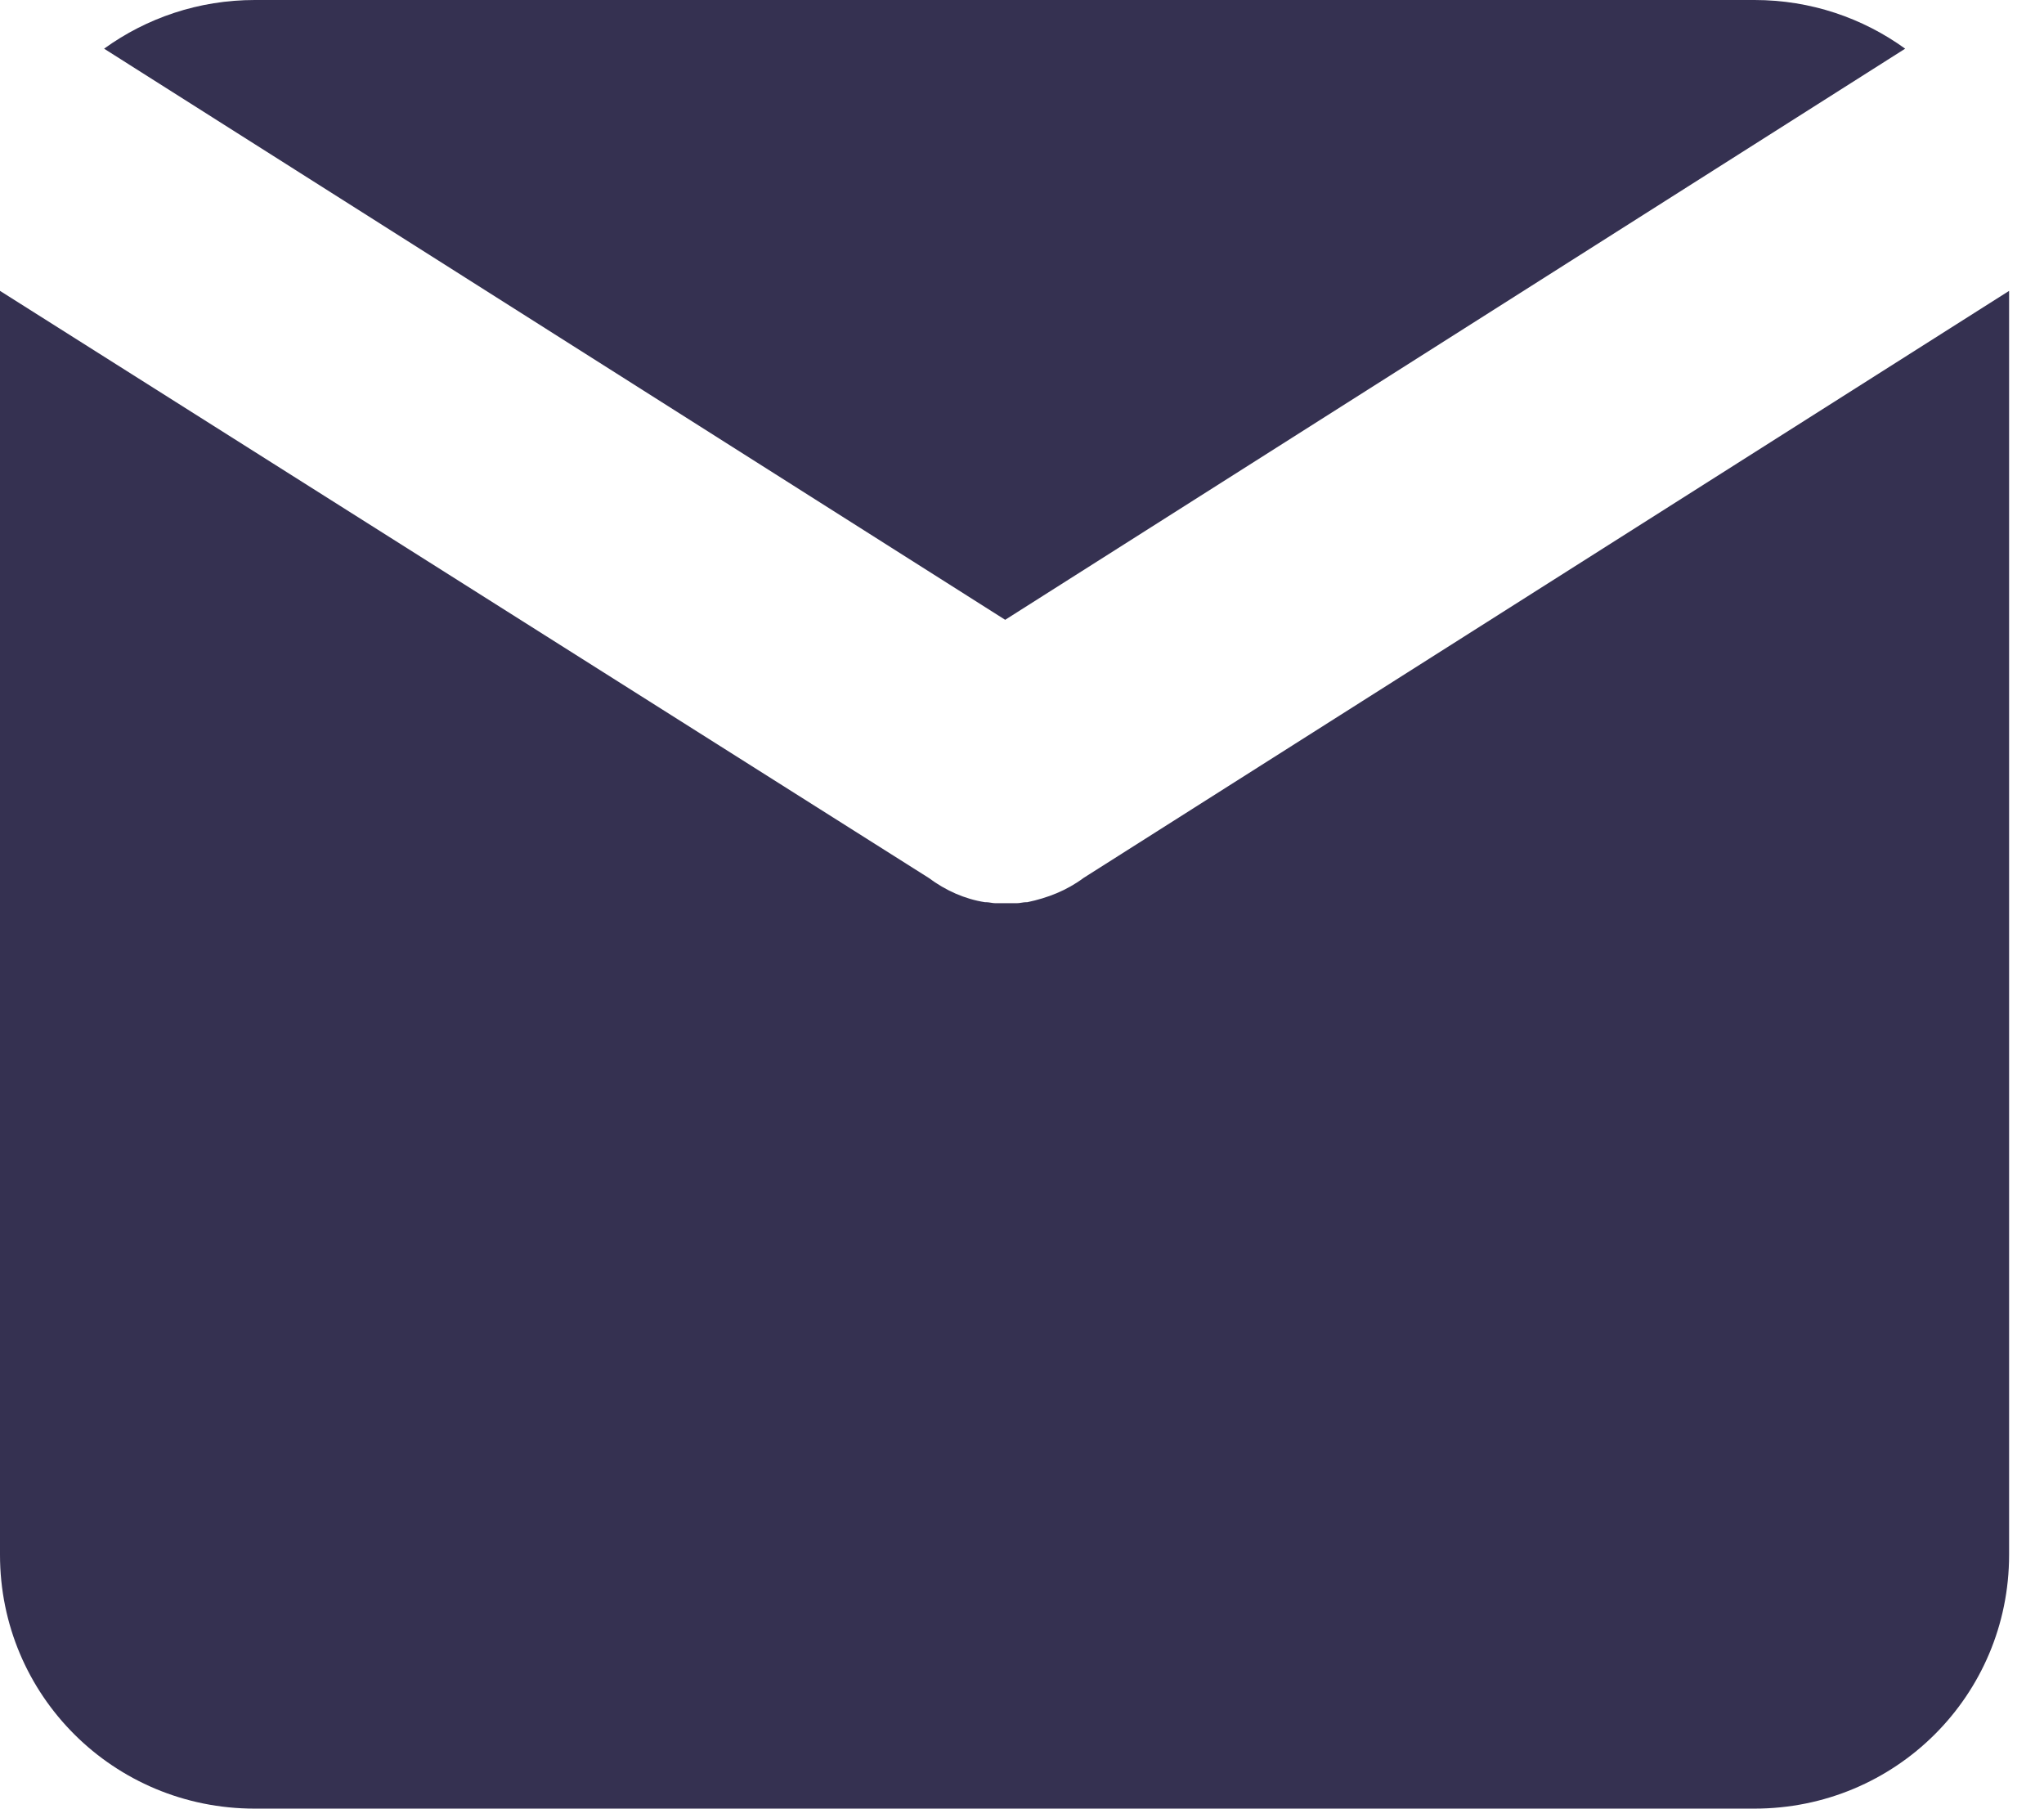
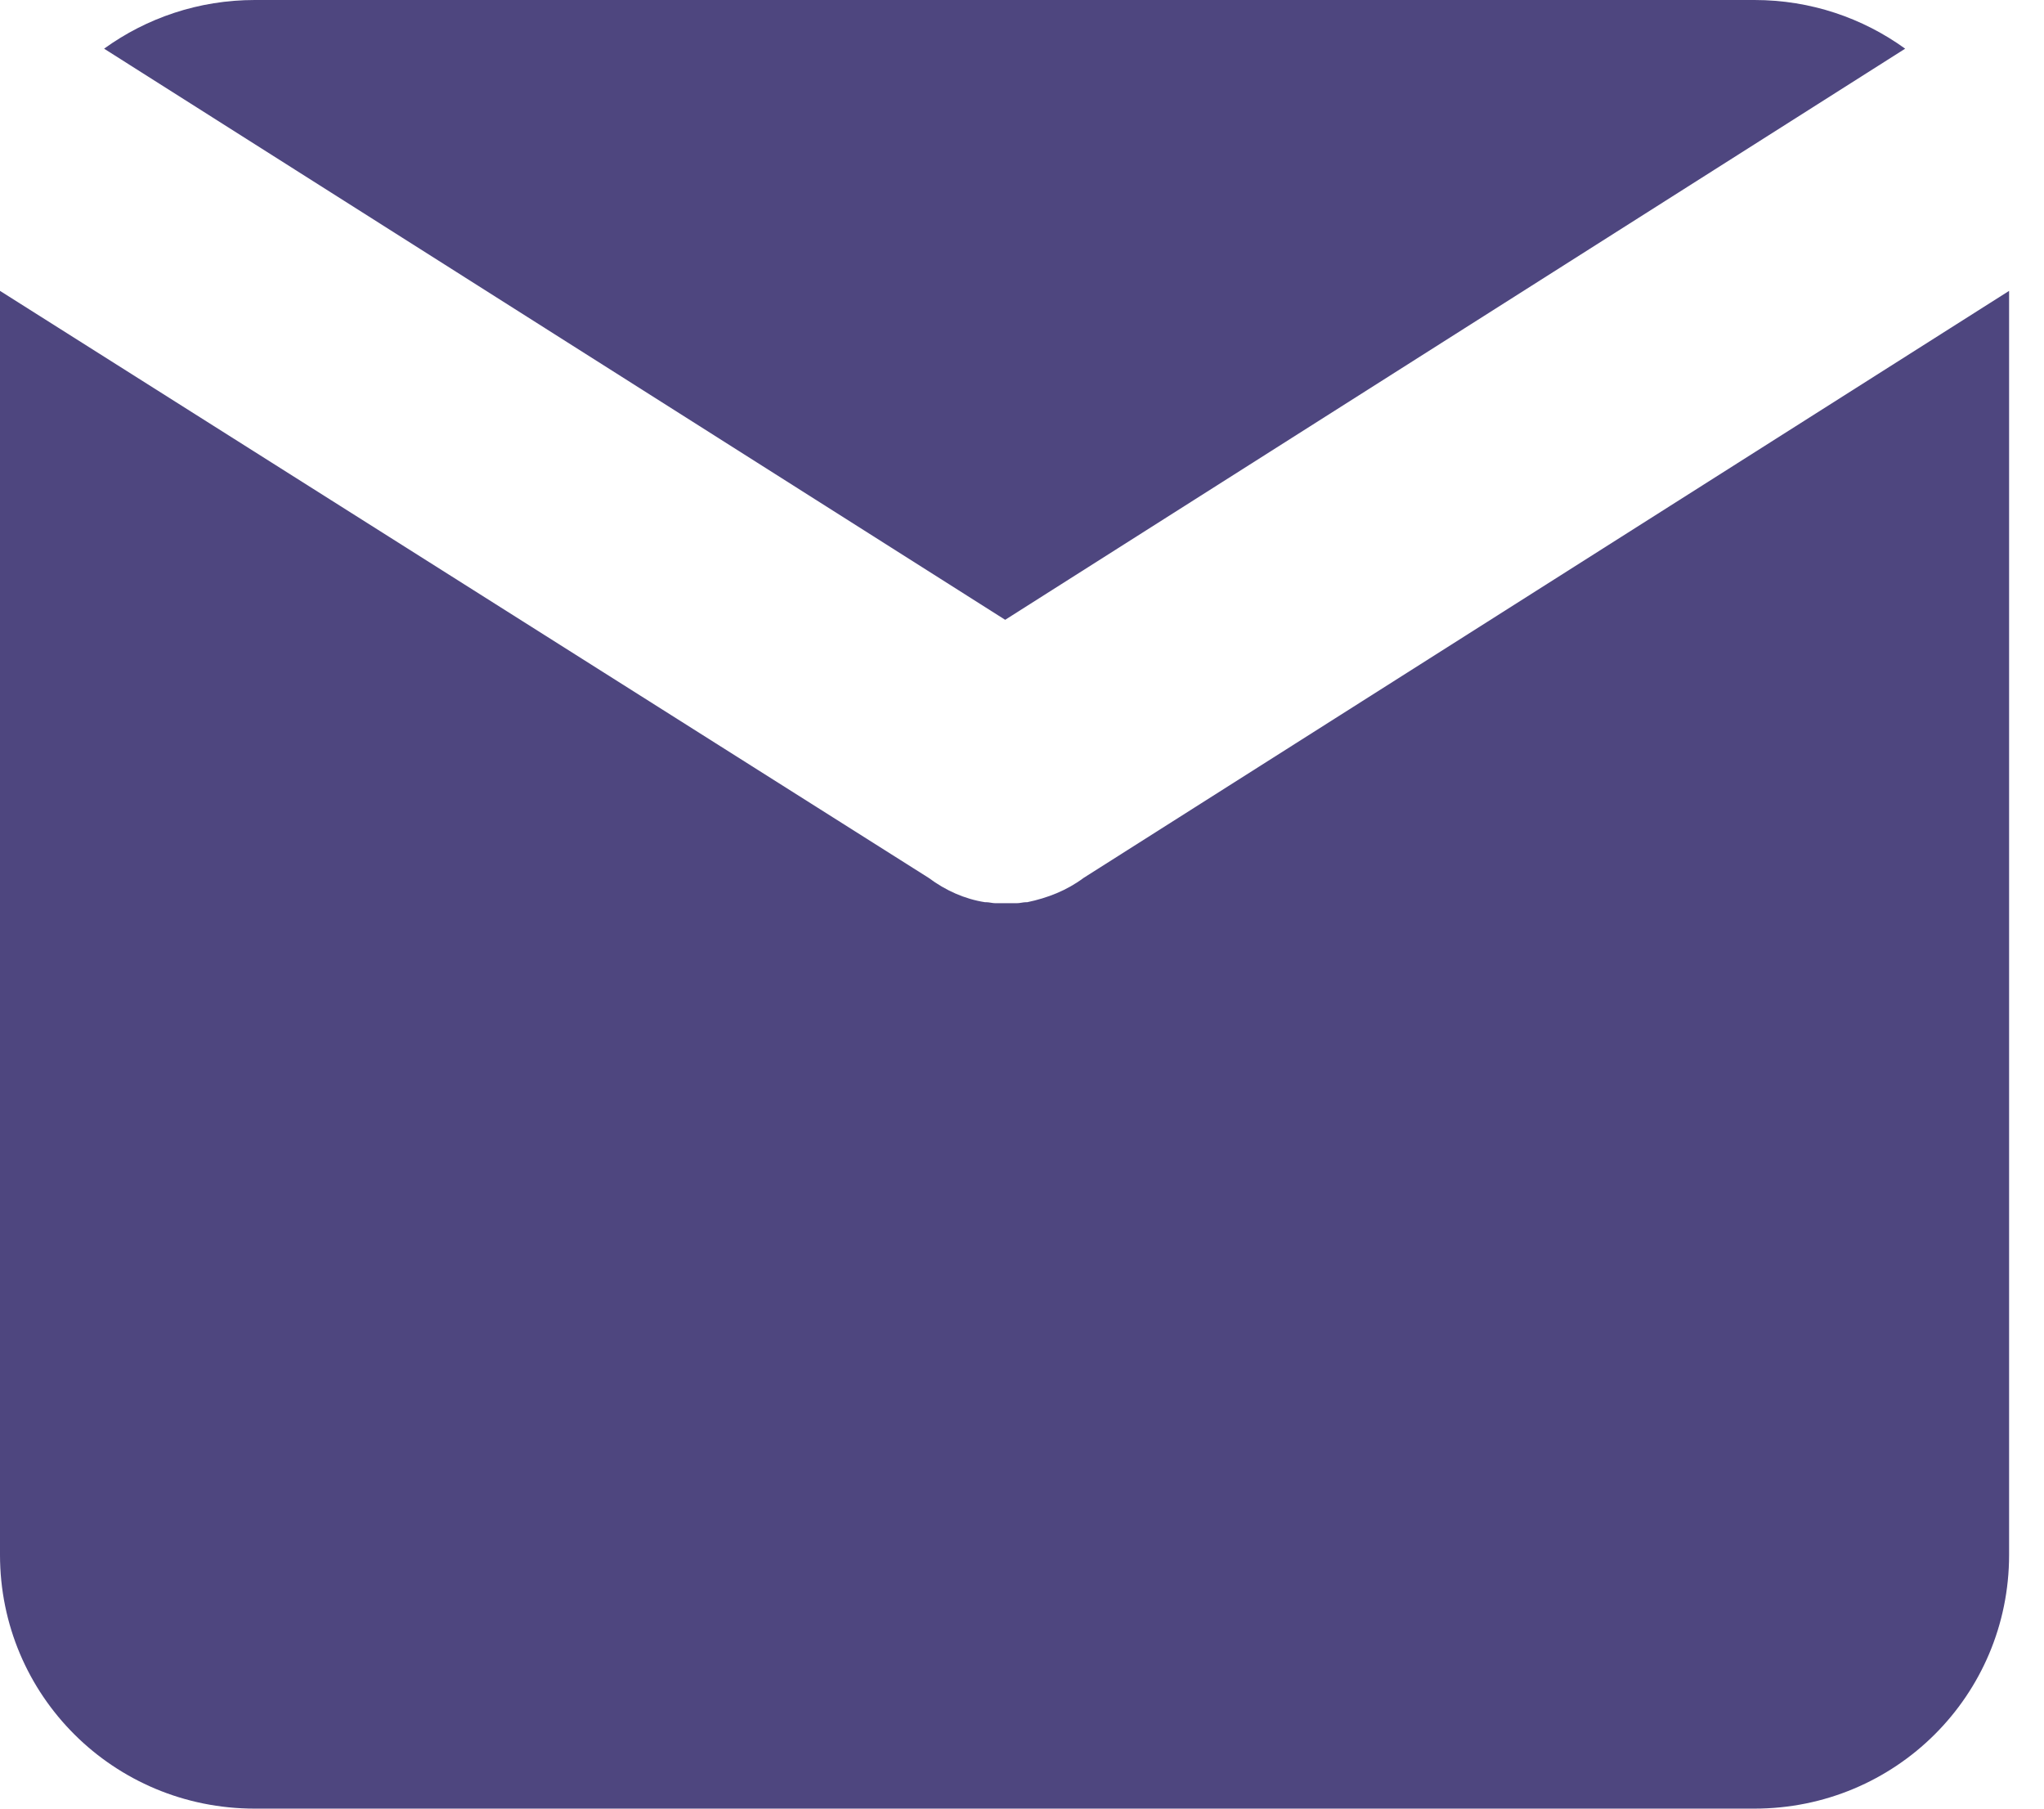
<svg xmlns="http://www.w3.org/2000/svg" width="26" height="23" viewBox="0 0 26 23" fill="none">
-   <path d="M12.786 7.882L24.234 0.619C23.694 0.229 23.033 0 22.317 0H3.241C2.526 0 1.864 0.229 1.324 0.619L12.786 7.882Z" fill="#353151" />
-   <path d="M13.784 11.164C13.568 11.325 13.325 11.419 13.068 11.473H13.055C13.014 11.473 12.974 11.486 12.933 11.486C12.92 11.486 12.893 11.486 12.879 11.486C12.852 11.486 12.825 11.486 12.798 11.486C12.771 11.486 12.744 11.486 12.717 11.486C12.704 11.486 12.677 11.486 12.663 11.486C12.623 11.486 12.582 11.473 12.542 11.473H12.528C12.272 11.433 12.029 11.325 11.813 11.164L0 3.699V5.461V8.77V9.536V19.772C0 21.561 1.445 23 3.24 23H22.316C24.112 23 25.556 21.561 25.556 19.772V9.536V8.77V5.461V3.699L13.784 11.164Z" fill="#353151" />
+   <path d="M12.786 7.882L24.234 0.619C23.694 0.229 23.033 0 22.317 0H3.241C2.526 0 1.864 0.229 1.324 0.619L12.786 7.882Z" fill="#4e467f" />
+   <path d="M13.784 11.164C13.568 11.325 13.325 11.419 13.068 11.473H13.055C13.014 11.473 12.974 11.486 12.933 11.486C12.92 11.486 12.893 11.486 12.879 11.486C12.852 11.486 12.825 11.486 12.798 11.486C12.771 11.486 12.744 11.486 12.717 11.486C12.704 11.486 12.677 11.486 12.663 11.486C12.623 11.486 12.582 11.473 12.542 11.473H12.528C12.272 11.433 12.029 11.325 11.813 11.164L0 3.699V5.461V8.77V9.536V19.772C0 21.561 1.445 23 3.24 23H22.316C24.112 23 25.556 21.561 25.556 19.772V9.536V8.77V5.461V3.699L13.784 11.164Z" fill="#4e467f" />
</svg>
